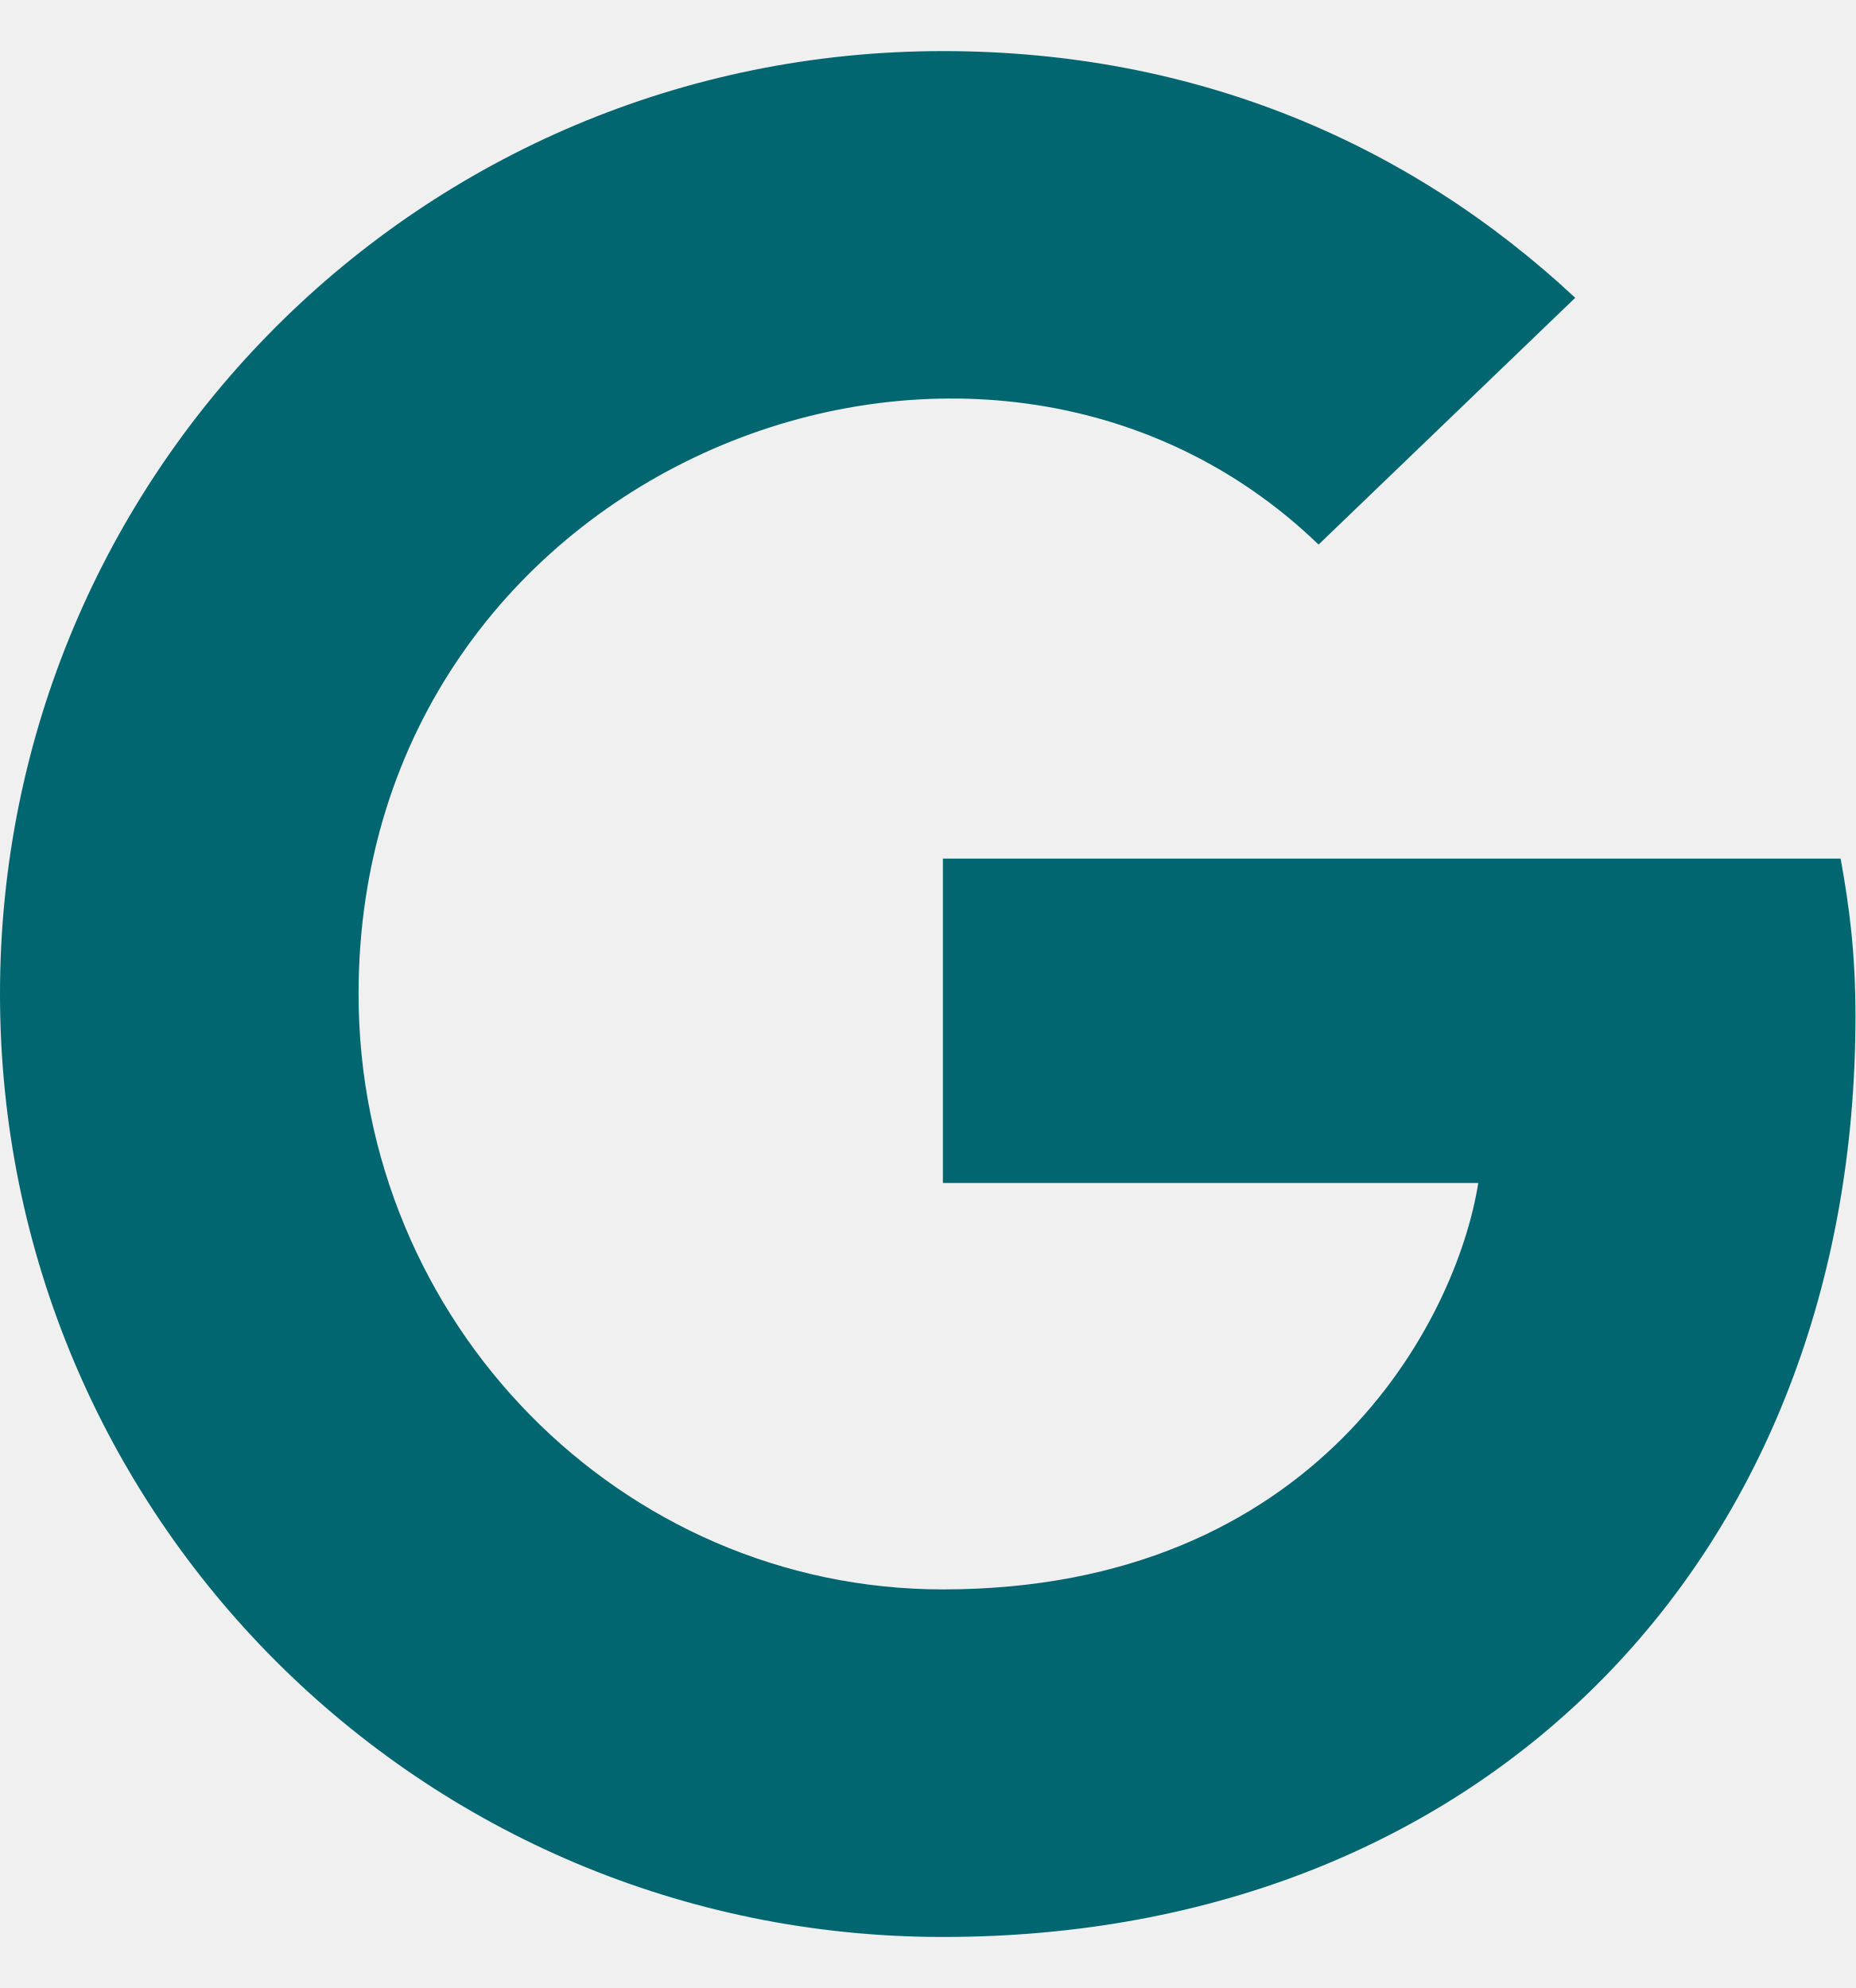
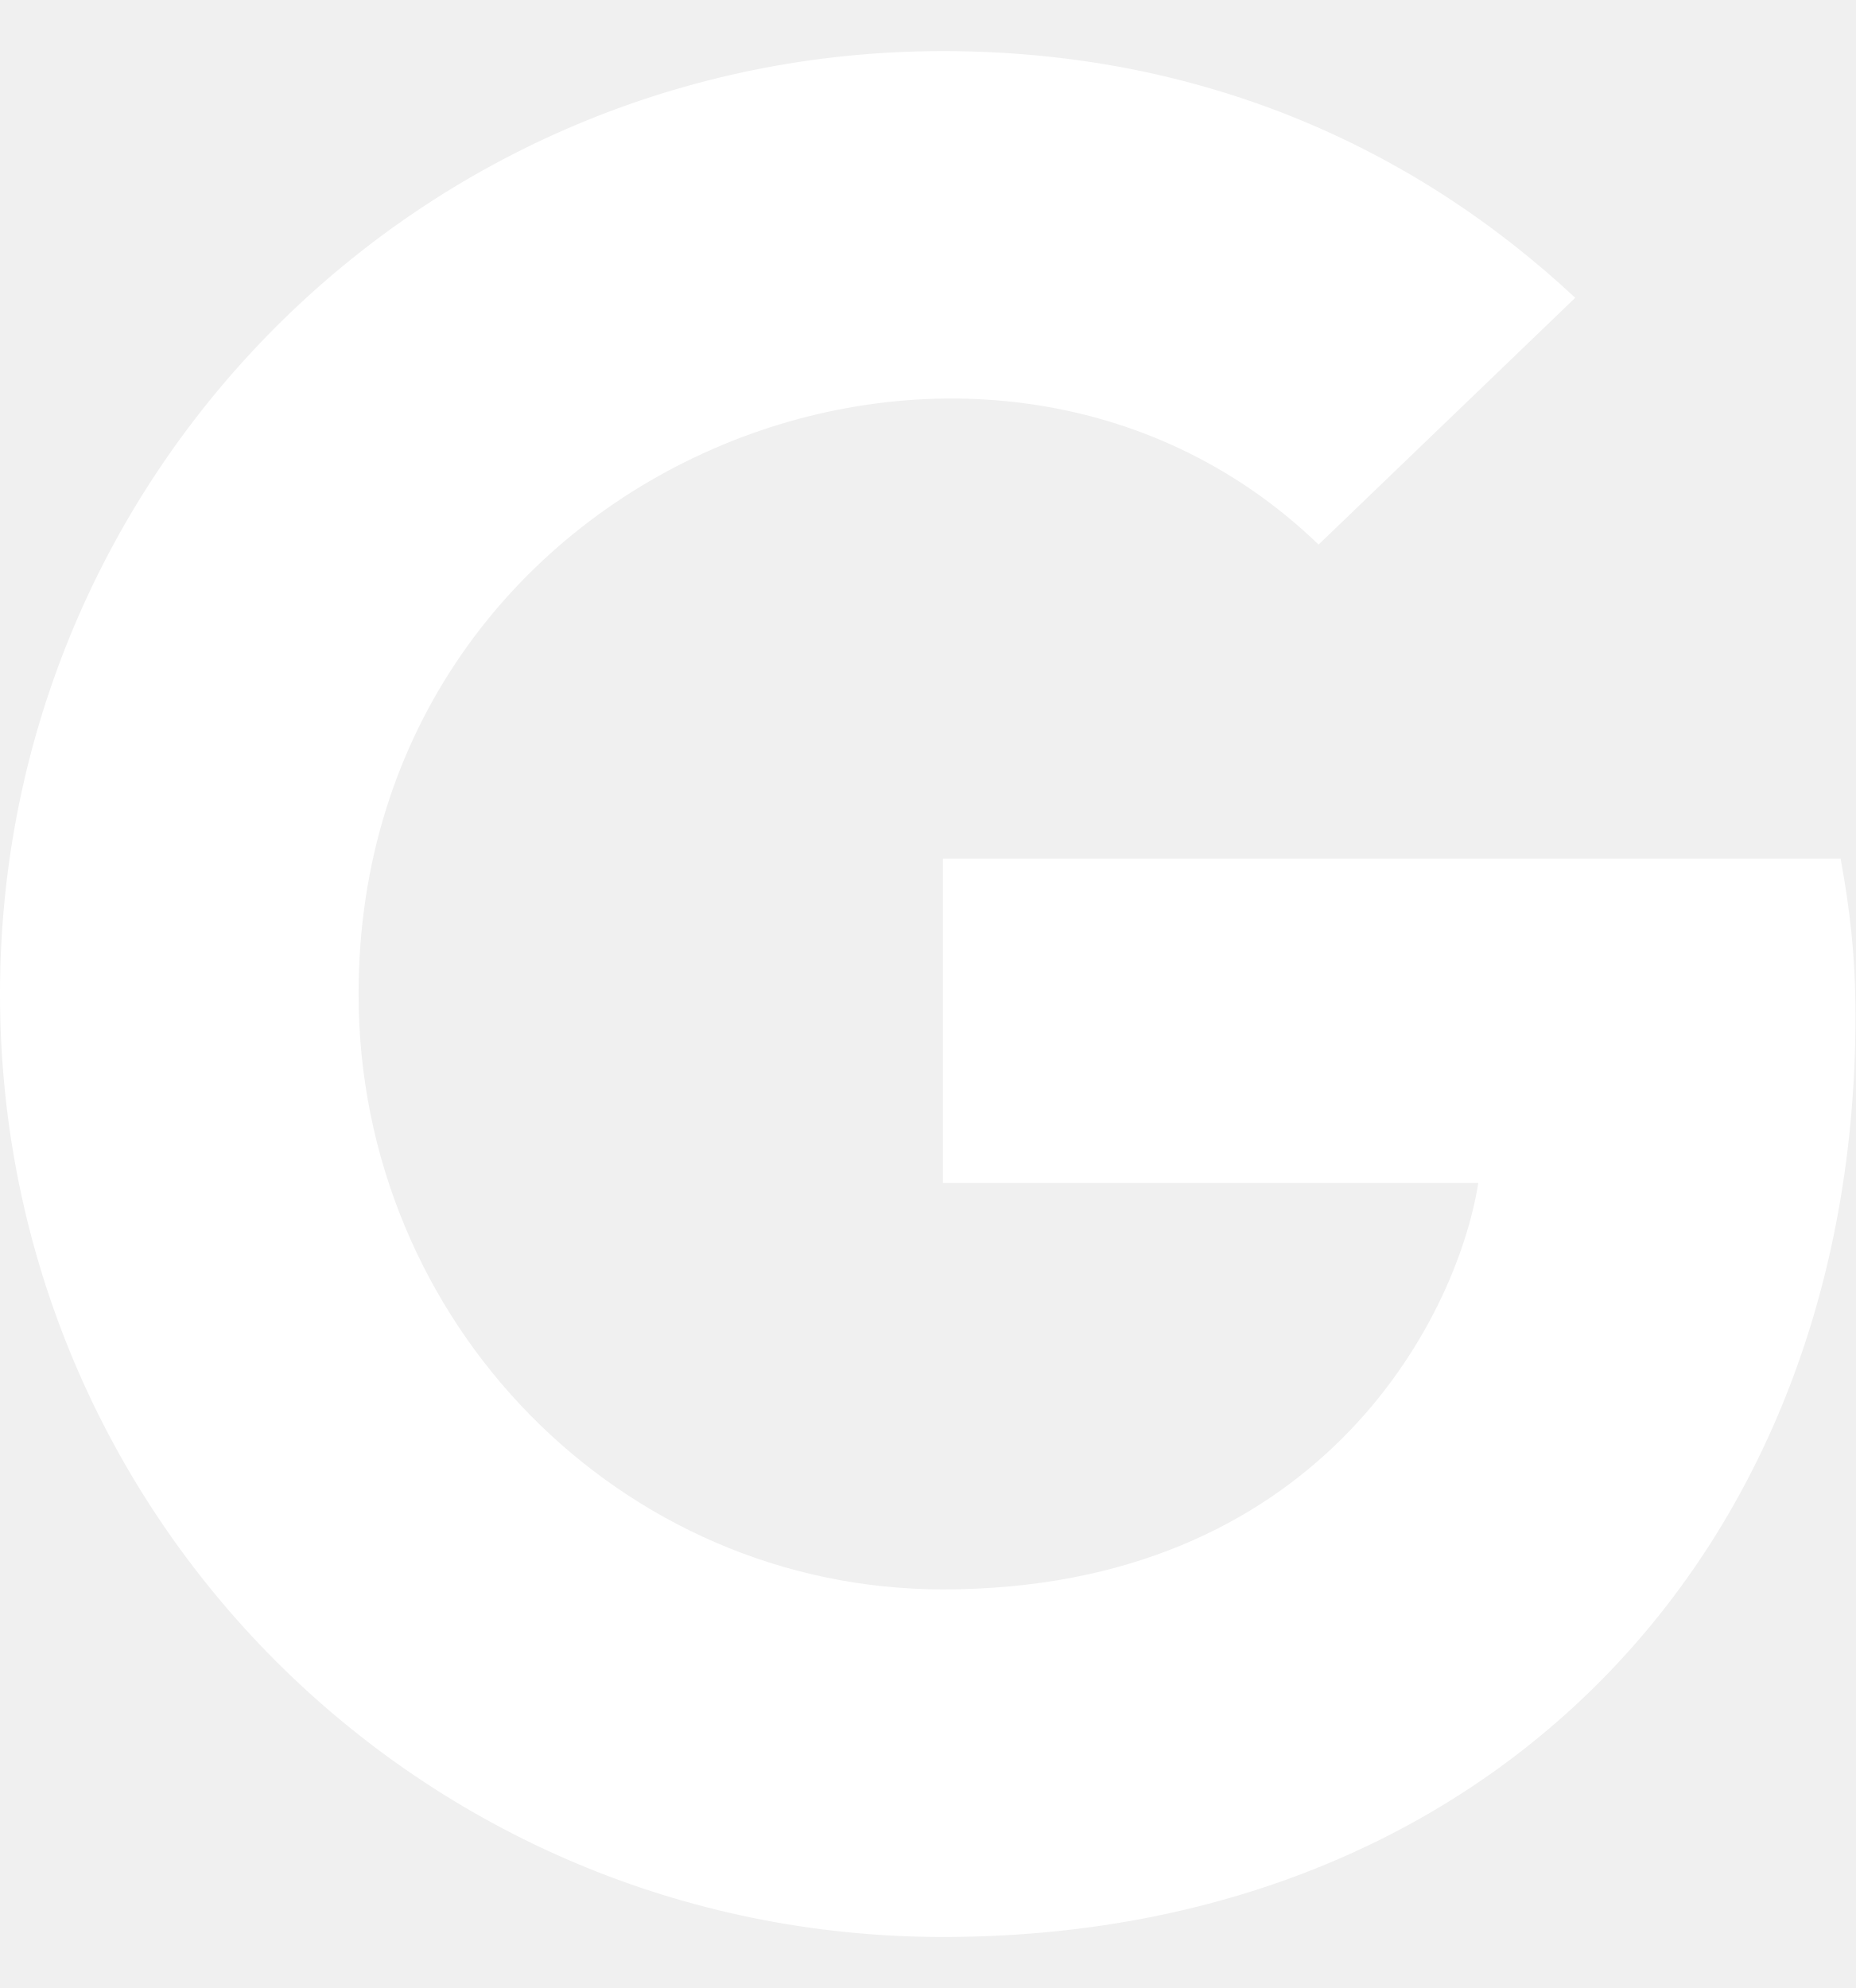
<svg xmlns="http://www.w3.org/2000/svg" width="28" height="30" viewBox="0 0 28 30" fill="none">
-   <path d="M28 15.333C28 23.452 22.44 29.23 14.229 29.23C6.357 29.23 0 22.872 0 15C0 7.128 6.357 0.771 14.229 0.771C18.062 0.771 21.287 2.176 23.771 4.494L19.898 8.218C14.832 3.33 5.411 7.002 5.411 15C5.411 19.963 9.375 23.985 14.229 23.985C19.864 23.985 21.975 19.946 22.308 17.852H14.229V12.957H27.776C27.908 13.686 28 14.386 28 15.333Z" fill="#026670" />
+   <path d="M28 15.333C28 23.452 22.44 29.23 14.229 29.23C6.357 29.23 0 22.872 0 15C0 7.128 6.357 0.771 14.229 0.771C18.062 0.771 21.287 2.176 23.771 4.494L19.898 8.218C14.832 3.33 5.411 7.002 5.411 15C5.411 19.963 9.375 23.985 14.229 23.985C19.864 23.985 21.975 19.946 22.308 17.852H14.229V12.957H27.776C27.908 13.686 28 14.386 28 15.333Z" fill="white" />
</svg>
